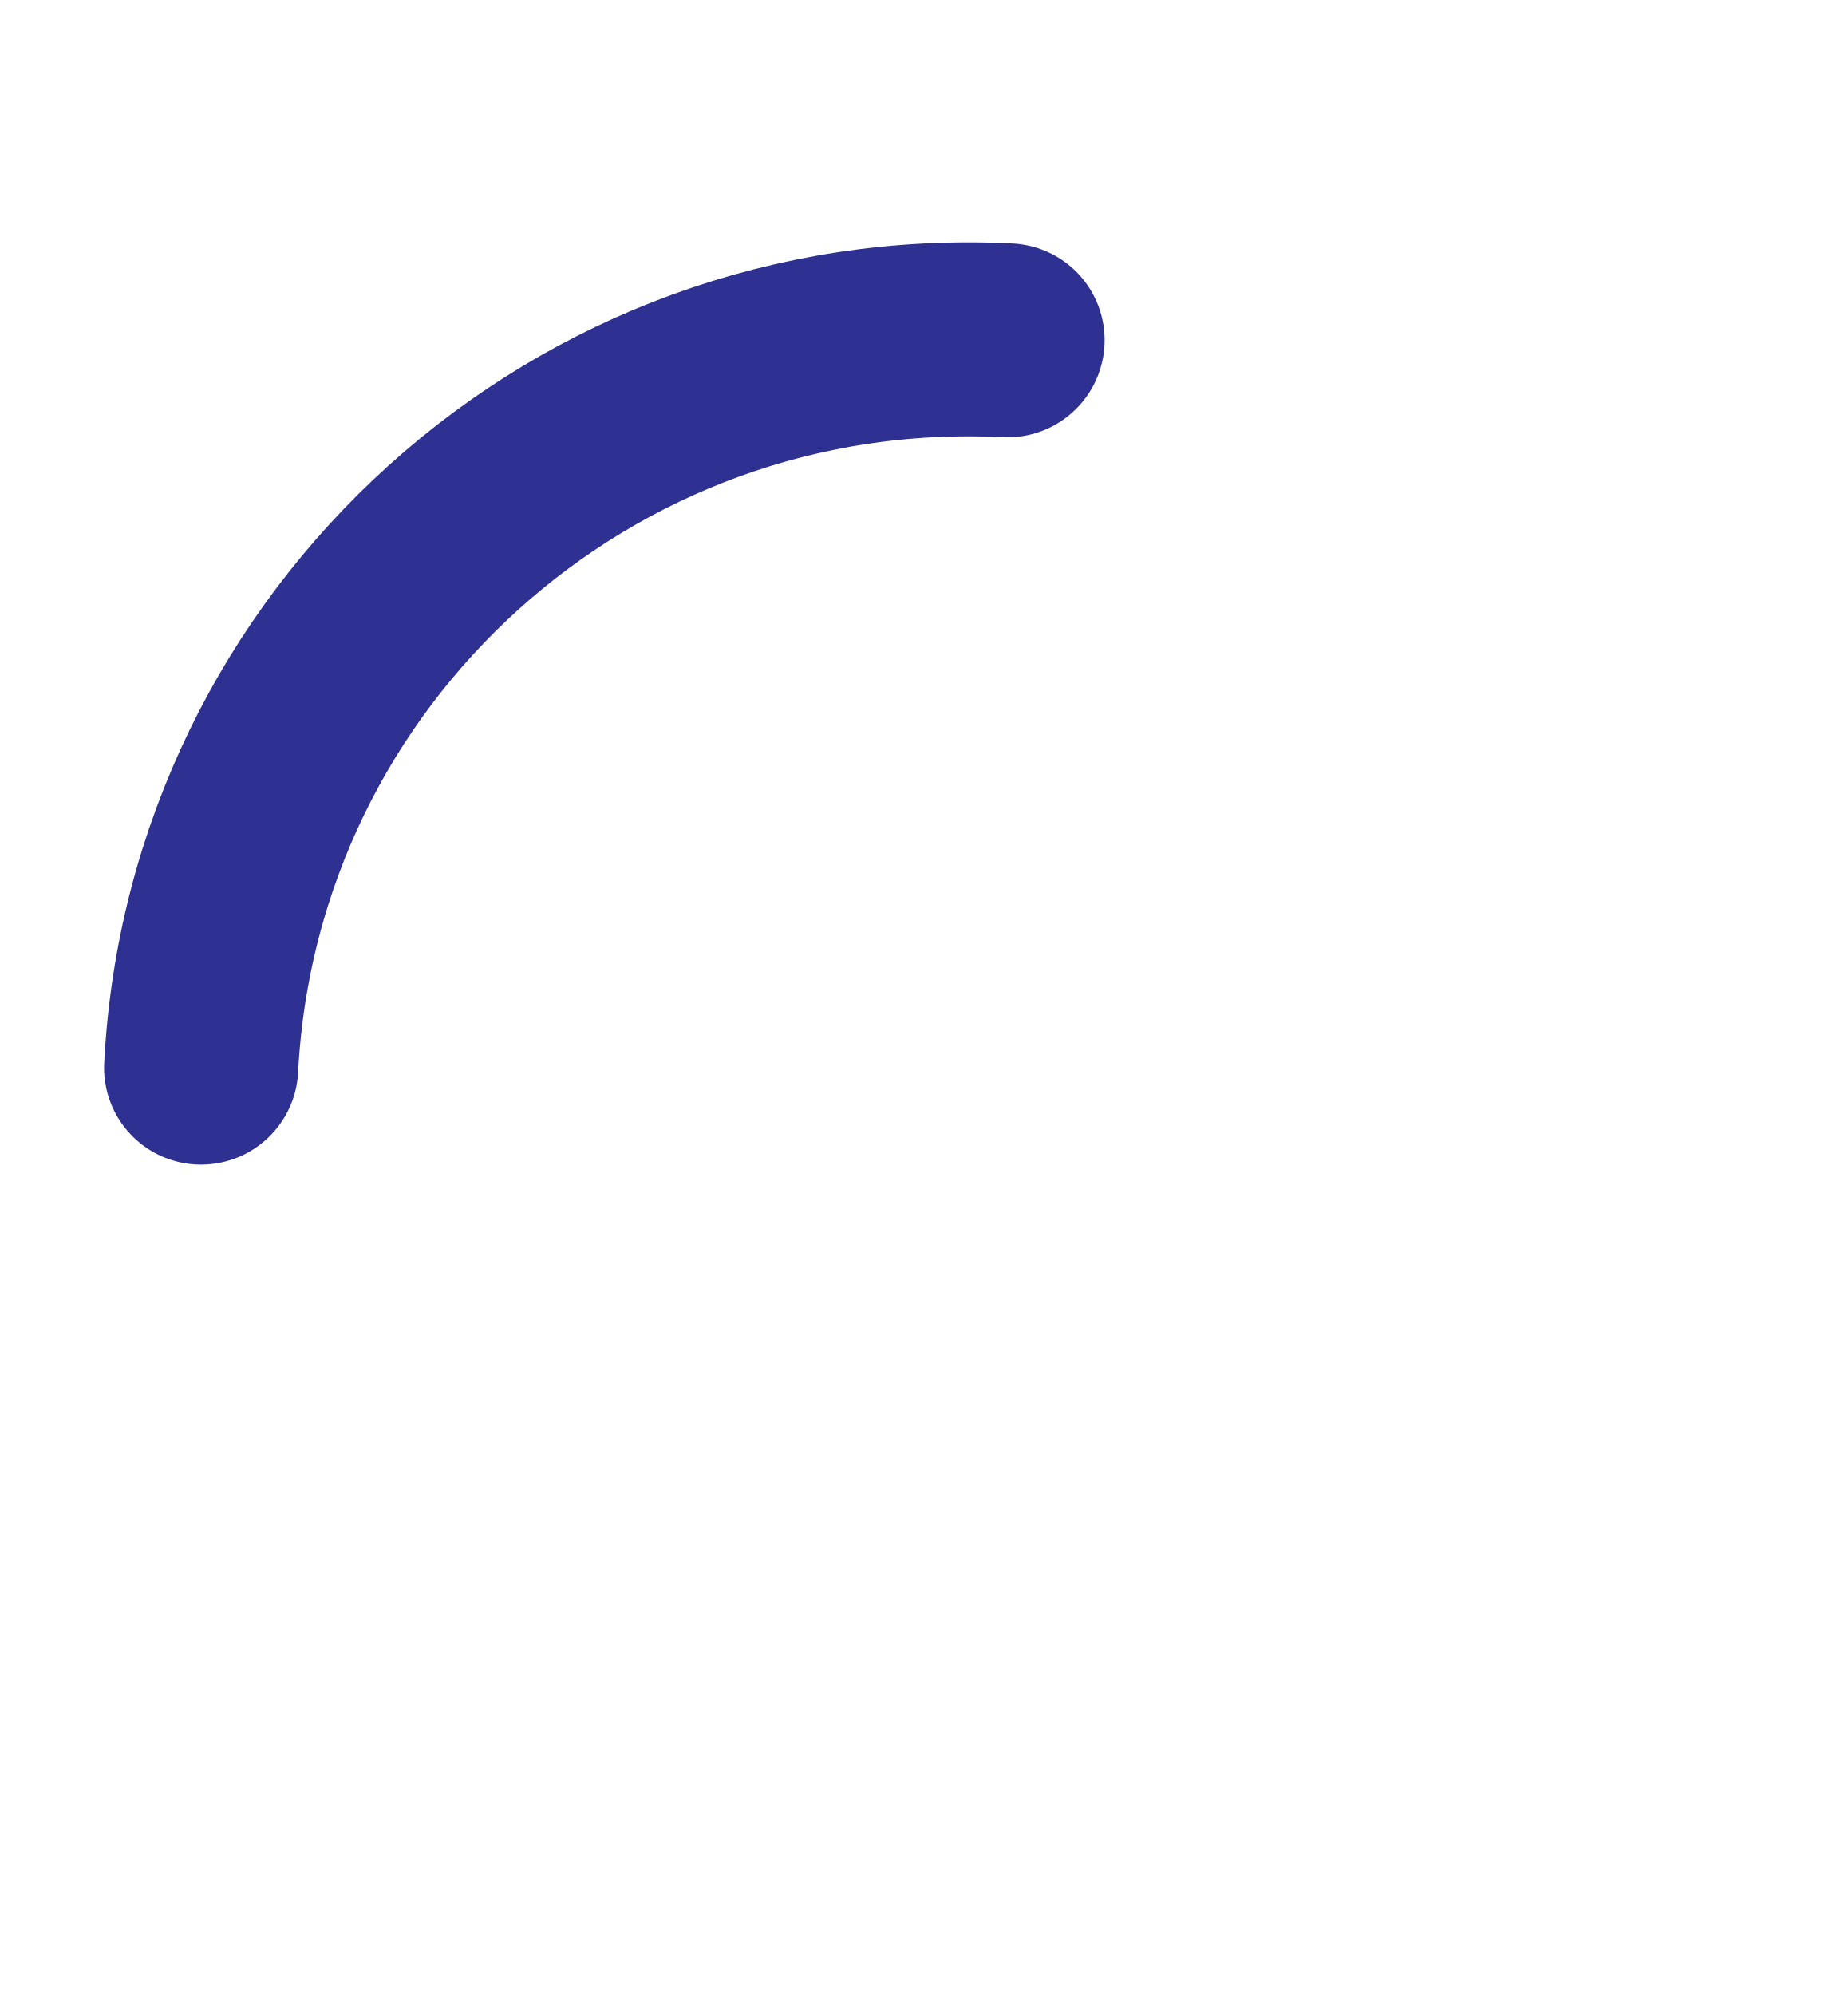
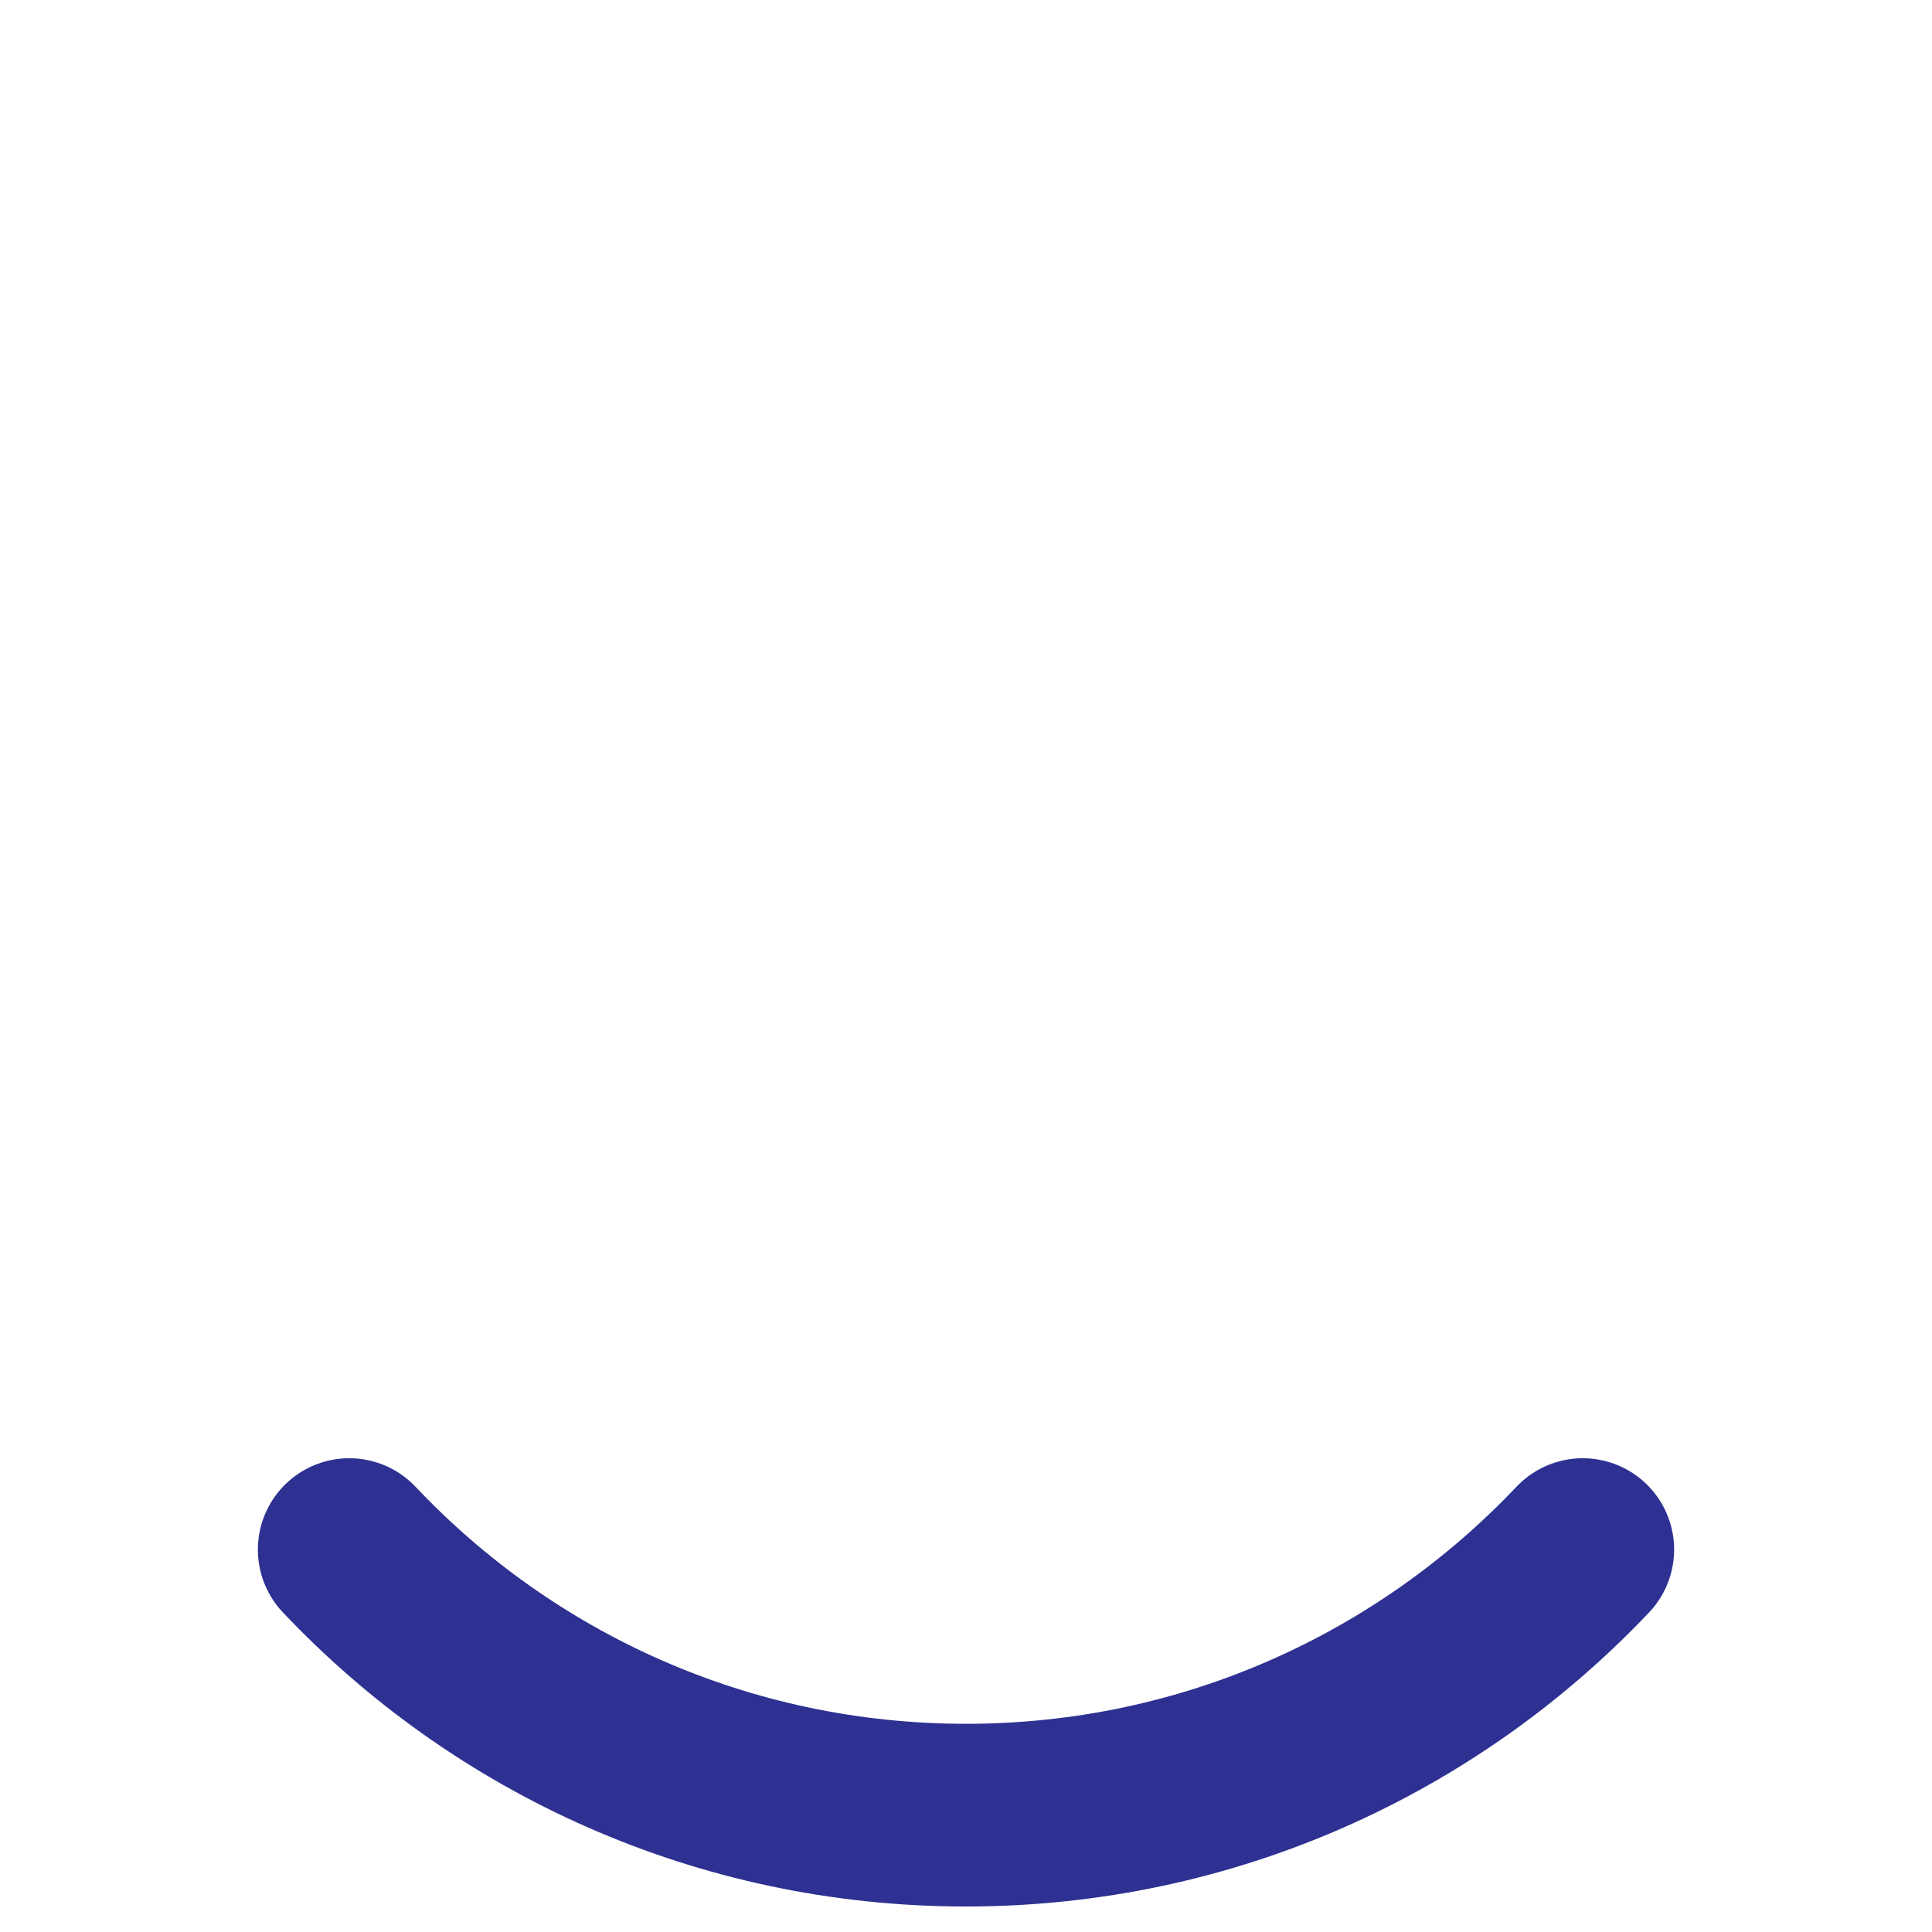
- <svg xmlns="http://www.w3.org/2000/svg" width="666.391" height="719.642" viewBox="0 0 666.391 719.642">
-   <g id="lineaAzul_" transform="translate(-27.672 22.59)">
-     <g id="pivotAzul" transform="translate(53.324 59.275) rotate(-0.266)" fill="none" stroke="rgba(237,237,237,0)" stroke-width="92.176">
-       <circle cx="318.892" cy="318.892" r="318.892" stroke="none" />
-       <circle cx="318.892" cy="318.892" r="272.804" fill="none" />
-     </g>
-     <path id="franja" d="M28.694,370.594C-39.03,233.59,17.225,67.669,154.341,0" transform="matrix(0.873, 0.487, -0.489, 0.873, 256.409, 25.016)" fill="none" stroke="#2e3192" stroke-linecap="round" stroke-linejoin="round" stroke-width="70" />
+ <svg xmlns="http://www.w3.org/2000/svg" version="1.1" id="Capa_1" x="0px" y="0px" viewBox="0 0 582 582" style="enable-background:new 0 0 582 582;" xml:space="preserve">
+   <style type="text/css">
+ 	.st0{opacity:0;fill:#9FA200;}
+ 	.st1{fill:none;stroke:#2E3192;stroke-width:55.037;stroke-linecap:round;stroke-linejoin:round;}
+ </style>
+   <g>
+     <circle id="Elipse_8_1_" class="st0" cx="291" cy="291" r="291" />
+     <path class="st1" d="M476.8,466.8c-46.6,49.2-112.6,80-185.8,80s-139.2-30.7-185.8-80" />
  </g>
</svg>
